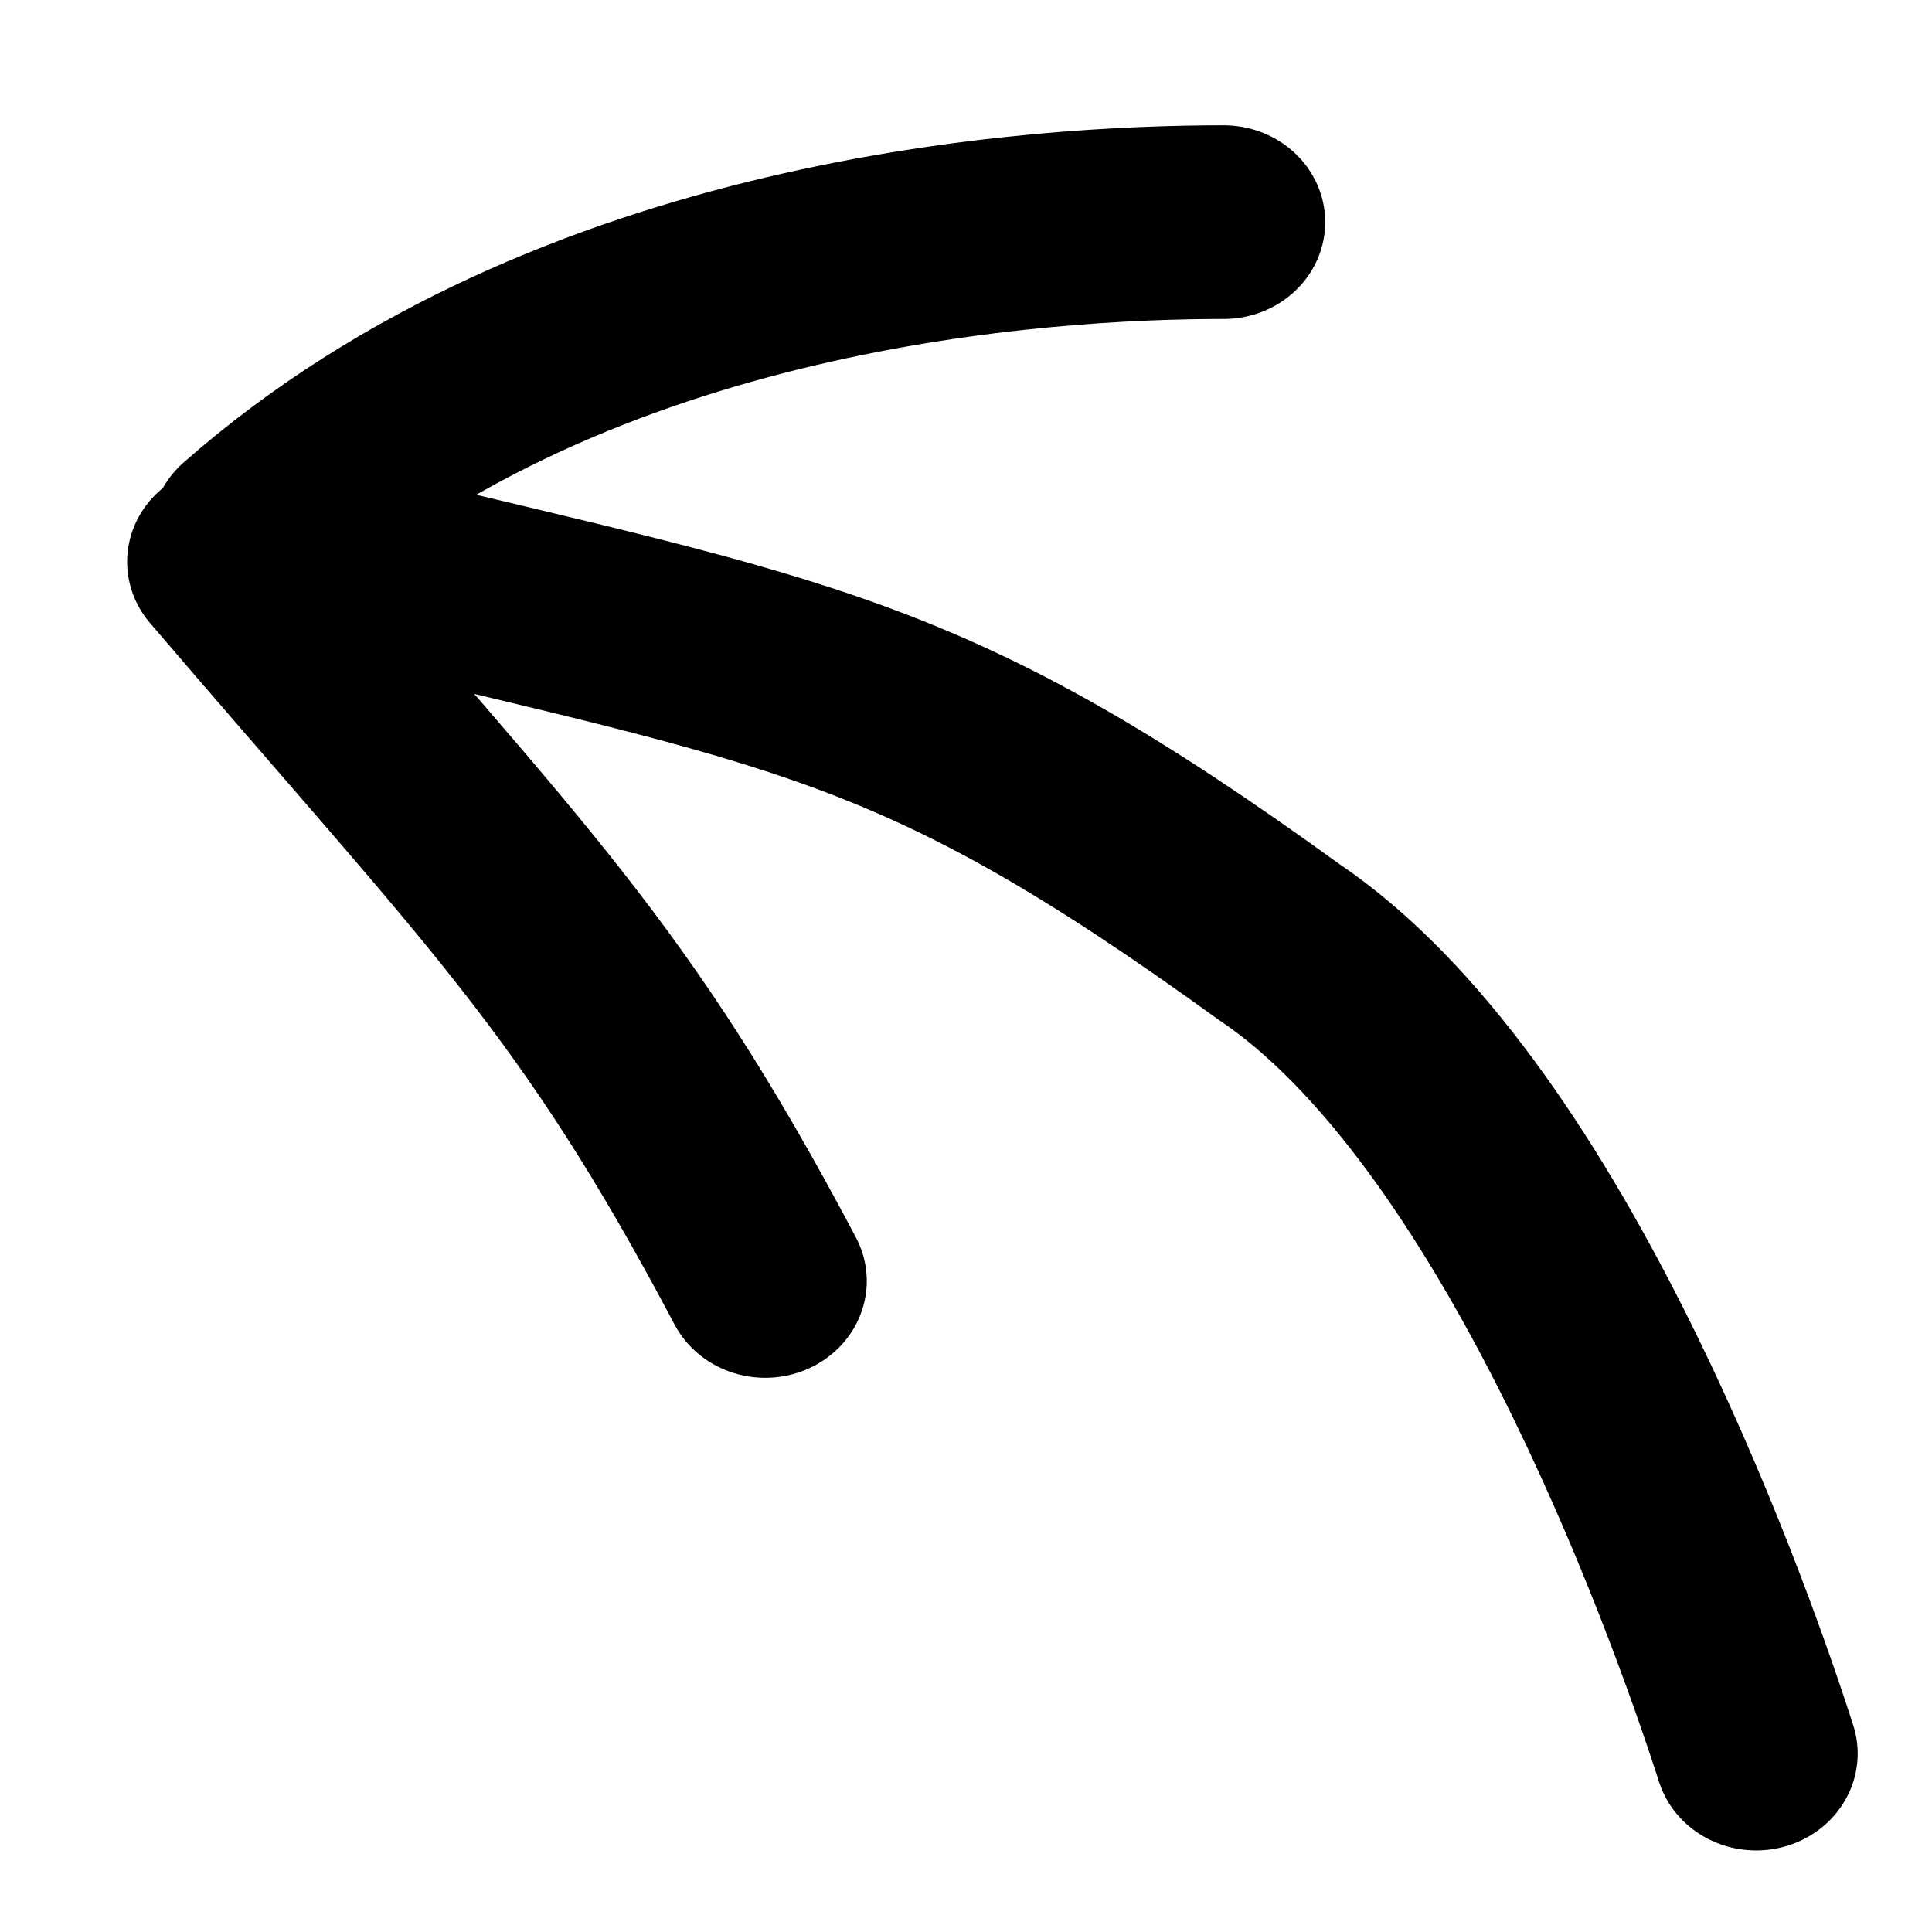
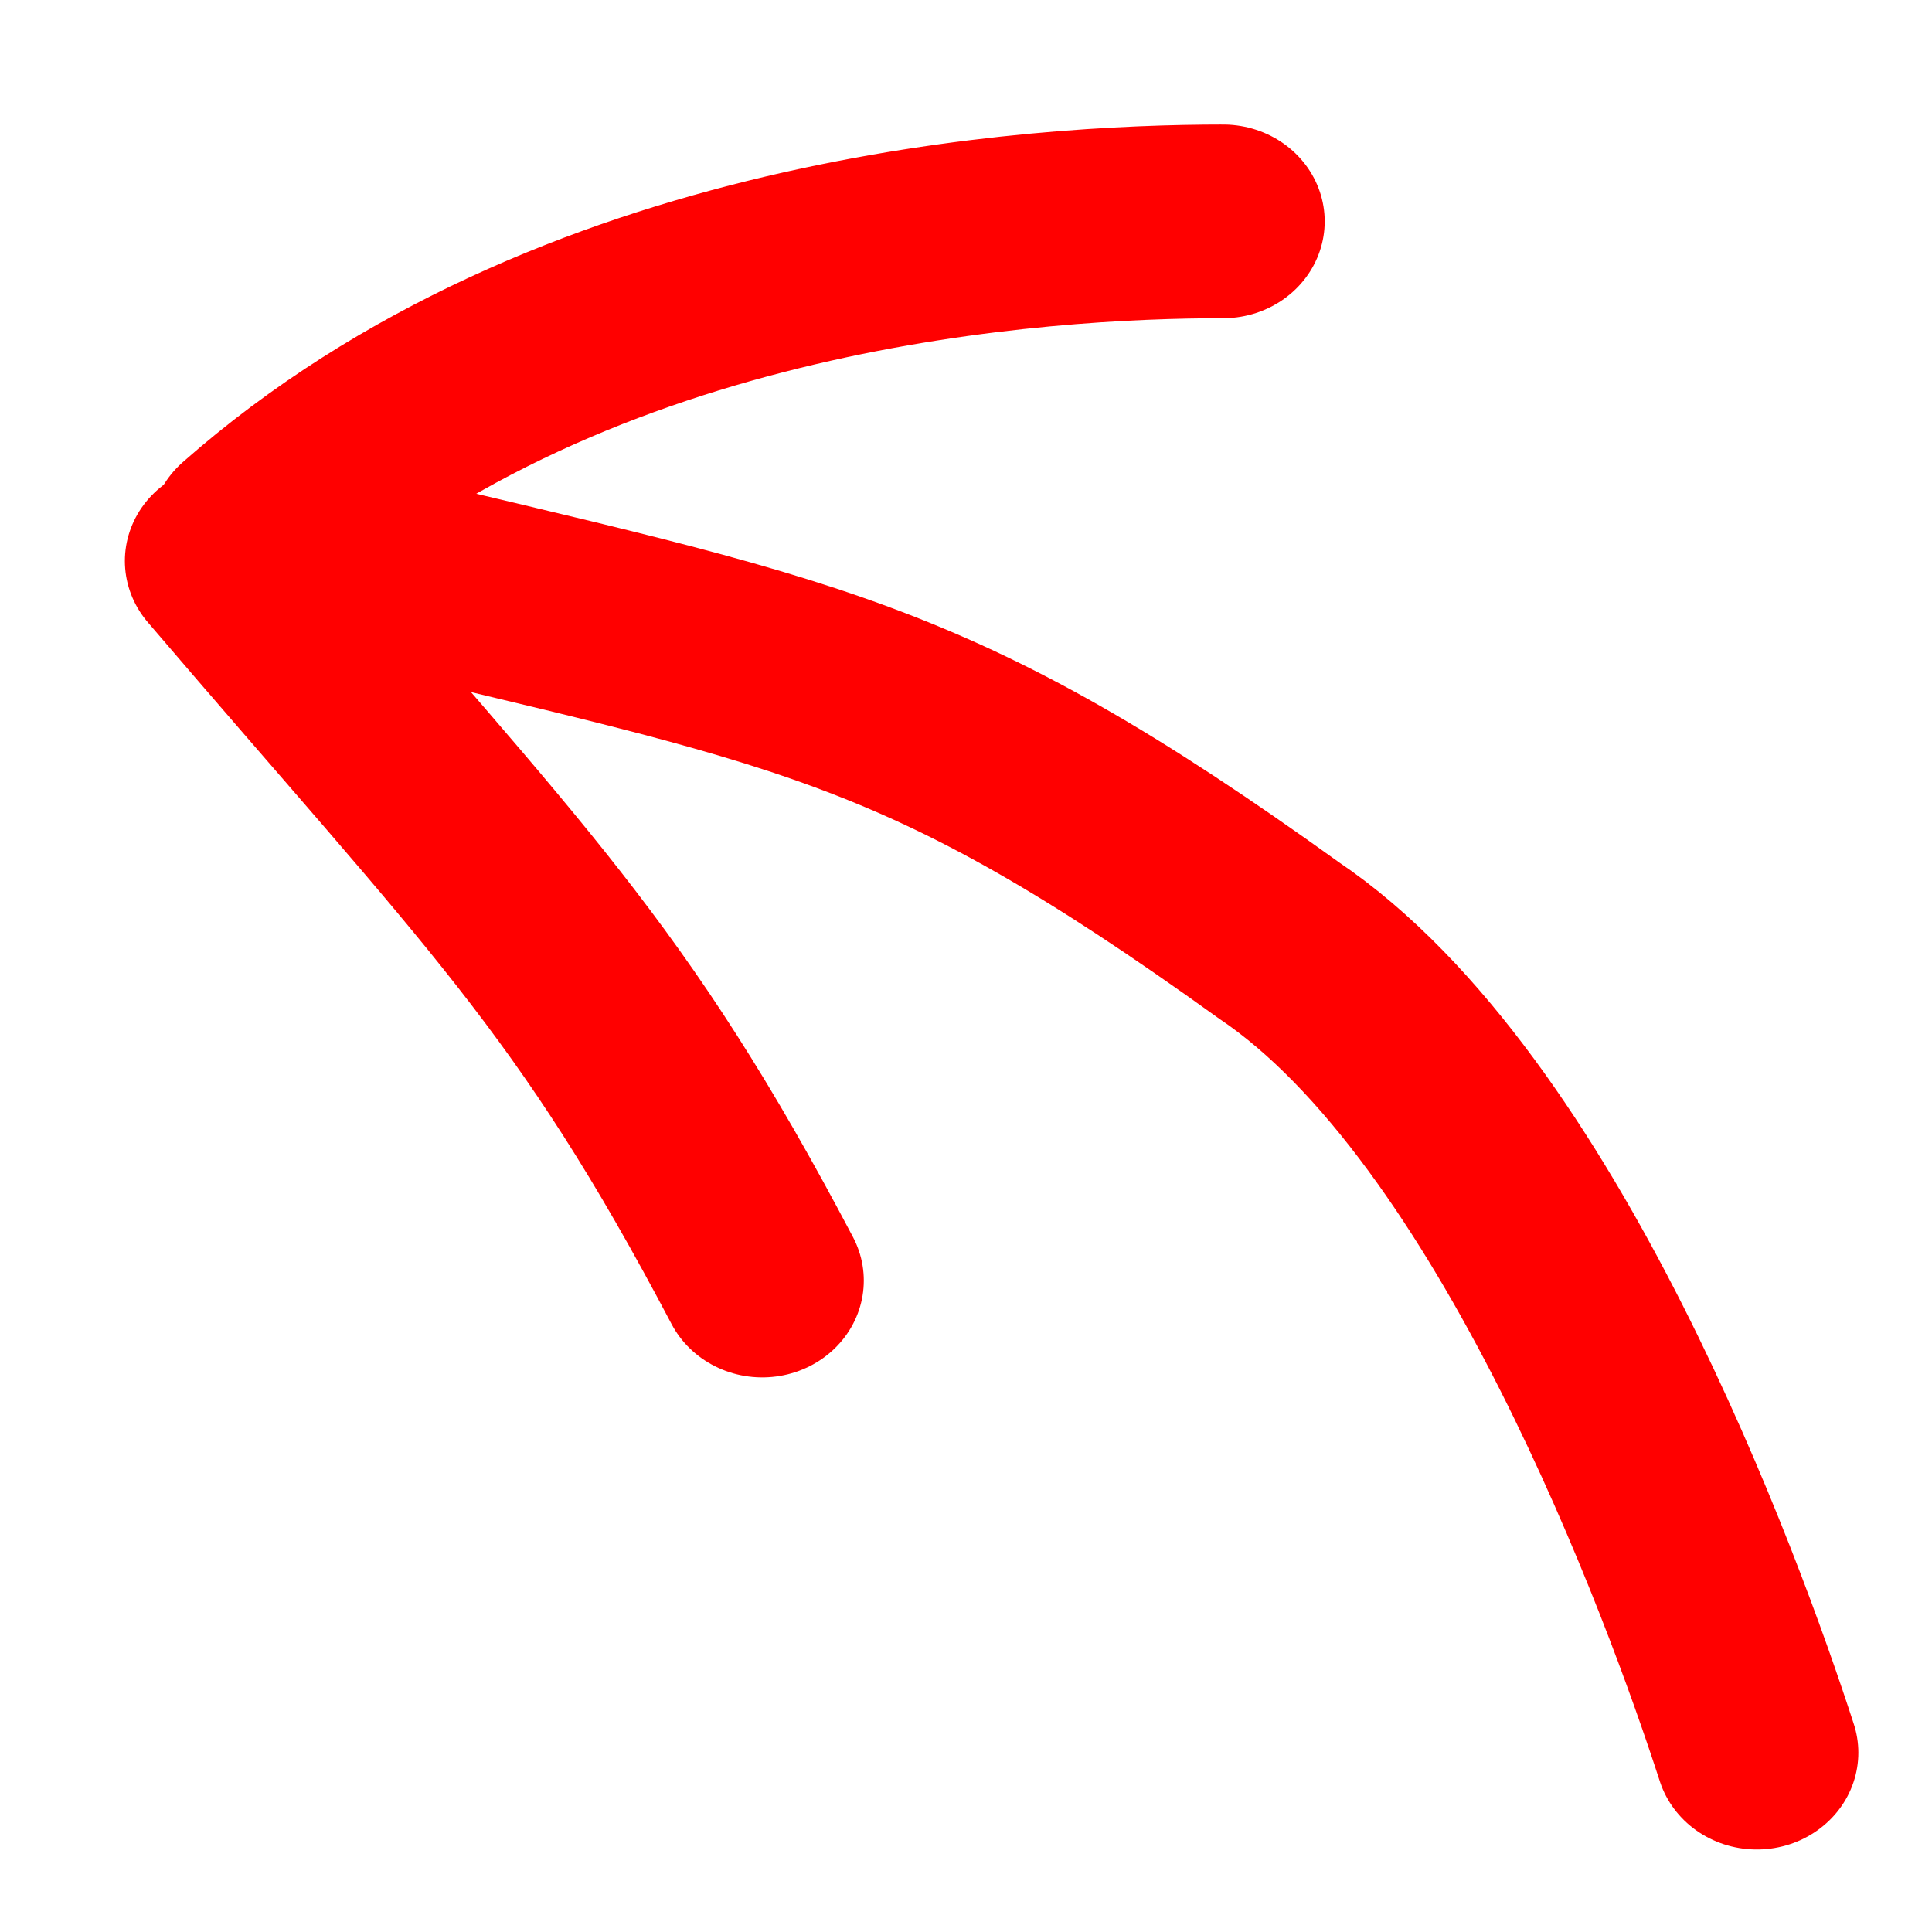
- <svg xmlns="http://www.w3.org/2000/svg" width="7.68pt" height="7.68pt" viewBox="0 0 7.68 7.68">
-   <defs />
-   <path id="shape0" transform="matrix(0.4188134 0 0 0.4886295 -11.65494 -6.852201)" fill="none" stroke="#000000" stroke-width="1.09" stroke-linecap="round" stroke-linejoin="miter" stroke-miterlimit="1.92" d="M0.233 0C-0.15 0 0.012 11.186 0.202 12.611" />
-   <path id="shape1" transform="matrix(0.4188134 0 0 0.4886295 -14.756 -4.510178)" fill="none" stroke="#000000" stroke-width="1.09" stroke-linecap="round" stroke-linejoin="miter" stroke-miterlimit="1.92" d="M0.962 1.241C-3.842 1.241 10.674 1.223 15.319 0" />
-   <path id="shape2" transform="matrix(0.3920438 0.02613725 -0.02744112 0.3601296 -5.665537 -7.2)" fill="none" stroke="#000000" stroke-width="1.09" stroke-linecap="round" stroke-linejoin="miter" stroke-miterlimit="1.92" d="M9.608 0C5.701 4.734 3.813 8.256 0 12.372" />
-   <path id="shape3" transform="matrix(0.4321496 0.02881107 -0.03022658 0.3966851 -4.427581 -6.22211)" fill="none" stroke="#000000" stroke-width="1.09" stroke-linecap="round" stroke-linejoin="miter" stroke-miterlimit="1.92" d="M8.589 0C5.309 4.351 3.498 6.696 0 10.909" />
-   <path id="shape4" transform="matrix(0.4528929 0.03019401 -0.02945861 0.3866066 -6.888169 -2.516527)" fill="none" stroke="#000000" stroke-width="1.09" stroke-linecap="round" stroke-linejoin="miter" stroke-miterlimit="1.92" d="M1.537 0.008C1.537 -0.212 0.251 4.203 0 5.184" />
-   <path id="shape5" transform="matrix(0.4321496 0.02881107 -0.03022658 0.3966851 -6.778276 -1.828187)" fill="none" stroke="#000000" stroke-width="1.09" stroke-linecap="round" stroke-linejoin="miter" stroke-miterlimit="1.92" d="M4.28 0C3.535 1.614 1.176 2.333 0 3.509" />
-   <path id="shape6" transform="matrix(0.3920438 0.02613725 -0.02744112 0.3601296 -6.128398 -2.279478)" fill="none" stroke="#000000" stroke-width="1.09" stroke-linecap="round" stroke-linejoin="miter" stroke-miterlimit="1.92" d="M0 0C0.124 0.062 4.136 3.273 2.364 2.036" />
-   <path id="shape7" transform="matrix(0.4528929 0.03019401 -0.02945861 0.3866066 -6.659707 -1.462904)" fill="none" stroke="#000000" stroke-width="1.09" stroke-linecap="round" stroke-linejoin="miter" stroke-miterlimit="1.92" d="M1.327 1.159C-0.682 -0.793 2.278 2.347 0 0" />
-   <path id="shape8" transform="matrix(0.3920438 0.02613725 -0.02744112 0.3601296 -1.702582 -7.048744)" fill="none" stroke="#000000" stroke-width="1.09" stroke-linecap="round" stroke-linejoin="miter" stroke-miterlimit="1.92" d="M0 0C1.474 1.069 1.823 1.109 3.042 2.05" />
-   <path id="shape9" transform="matrix(0.3920438 0.02613725 -0.02744112 0.3601296 -2.230614 -6.445022)" fill="none" stroke="#000000" stroke-width="1.09" stroke-linecap="round" stroke-linejoin="miter" stroke-miterlimit="1.92" d="M0.146 0.045C-0.619 -0.338 1.835 1.855 2.673 2.023" />
-   <path id="shape10" transform="matrix(0.6390445 0 0 0.6470252 1.660411 -6.948978)" fill="none" stroke="#000000" stroke-width="0.96" stroke-linecap="round" stroke-linejoin="miter" stroke-miterlimit="1.92" d="M0 8.31C0.345 9.536 5.162 10.485 7.029 7.446C11.168 0.443 0.32 -3.035 0.32 3.382" />
-   <path id="shape11" transform="matrix(0.6390445 0 0 0.6470252 0.8833333 -6.237912)" fill="none" stroke="#000000" stroke-width="0.96" stroke-linecap="round" stroke-linejoin="miter" stroke-miterlimit="1.92" d="M0 0C0.301 1.604 0.865 4.371 1.493 3.307" />
-   <path id="shape12" transform="matrix(0.6390445 0 0 0.6470252 1.946703 -5.188869)" fill="none" stroke="#000000" stroke-width="0.96" stroke-linecap="round" stroke-linejoin="miter" stroke-miterlimit="1.92" d="M2.485 0C1.643 0.565 0.61 1.425 0 1.973" />
-   <path id="shape13" transform="matrix(0.8135 0 0 0.9895566 8.704919 -3.90369)" fill="none" stroke="#000000" stroke-width="0.72" stroke-linecap="round" stroke-linejoin="miter" stroke-miterlimit="1.92" d="M0 0.355C3.057 0.236 2.84 0.289 7.074 0" />
-   <path id="shape14" transform="matrix(0.8135 0 0 0.9895566 8.473 -6.909)" fill="none" stroke="#000000" stroke-width="0.72" stroke-linecap="round" stroke-linejoin="miter" stroke-miterlimit="1.92" d="M0 3.456C1.585 1.45 2.263 1.04 3.728 0" />
-   <path id="shape15" transform="matrix(0.8135 0 0 0.9895566 8.609668 -3.44951)" fill="none" stroke="#000000" stroke-width="0.72" stroke-linecap="round" stroke-linejoin="miter" stroke-miterlimit="1.92" d="M0 0C1.256 1.008 1.625 1.565 3.744 2.728" />
-   <path id="shape16" transform="matrix(1.144039 0 0 1.107763 18.91381 -6.846667)" fill="none" stroke="#000000" stroke-width="0.61" stroke-linecap="round" stroke-linejoin="miter" stroke-miterlimit="1.92" d="M0 0C0.773 0.853 1.819 1.744 2.741 2.709" />
-   <path id="shape17" transform="matrix(1.144039 0 0 1.107763 18.64534 -3.933989)" fill="none" stroke="#000000" stroke-width="0.61" stroke-linecap="round" stroke-linejoin="miter" stroke-miterlimit="1.92" d="M2.939 0C1.755 1.134 1.105 2.172 0 2.901" />
-   <path id="shape18" transform="matrix(1.144039 0 0 1.107763 16.24133 -3.951992)" fill="none" stroke="#000000" stroke-width="0.61" stroke-linecap="round" stroke-linejoin="miter" stroke-miterlimit="1.92" d="M4.8 0.022C2.443 -0.083 2.076 0.233 0 0.134" />
-   <path id="shape19" transform="matrix(1.232525 0 0 1.292566 24.50577 -7.005)" fill="none" stroke="#000000" stroke-width="0.61" stroke-linecap="round" stroke-linejoin="miter" stroke-miterlimit="1.92" d="M0 4.816C1.021 3.561 3.357 0.976 4.32 0" />
-   <path id="shape20" transform="matrix(1.232525 0 0 1.292566 23.855 -6.829211)" fill="none" stroke="#000000" stroke-width="0.61" stroke-linecap="round" stroke-linejoin="miter" stroke-miterlimit="1.92" d="M4.864 4.424C3.874 3.174 1.944 0.896 0 0" />
-   <path id="shape21" transform="matrix(1.232525 0 0 1.292566 29.82042 -7.005)" fill="none" stroke="#000000" stroke-width="0.61" stroke-linecap="round" stroke-linejoin="miter" stroke-miterlimit="1.92" d="M0 0" />
-   <path id="shape22" transform="matrix(1.290343 0 0 1.172247 31.79841 -5.148877)" fill="none" stroke="#000000" stroke-width="0.61" stroke-linecap="round" stroke-linejoin="miter" stroke-miterlimit="1.92" d="M0 0C2.819 0.451 3.8 1.203 4.419 3.701" />
-   <path id="shape23" transform="matrix(1.372312 0.2695581 -0.290567 1.220885 32.14902 -7.440938)" fill="none" stroke="#000000" stroke-width="0.61" stroke-linecap="round" stroke-linejoin="miter" stroke-miterlimit="1.92" d="M0 1.584C1.236 0.629 0.598 0.747 2.311 0" />
-   <path id="shape24" transform="matrix(1.372312 0.2695581 -0.290567 1.220885 31.57193 -4.98651)" fill="none" stroke="#000000" stroke-width="0.61" stroke-linecap="round" stroke-linejoin="miter" stroke-miterlimit="1.92" d="M0 0C0.681 1.019 0.857 0.693 1.963 1.744" />
-   <path id="shape25" transform="matrix(0.7547838 0 0 0.893605 40.2913 -4.224336)" fill="none" stroke="#000000" stroke-width="0.61" stroke-linecap="round" stroke-linejoin="miter" stroke-miterlimit="1.92" d="M0 2.264C3.229 2.167 9.538 2.827 6.288 0" />
-   <path id="shape26" transform="matrix(0.7547838 0 0 0.893605 40.24495 -6.660004)" fill="none" stroke="#000000" stroke-width="0.61" stroke-linecap="round" stroke-linejoin="miter" stroke-miterlimit="1.92" d="M0.061 2.142C-0.419 1.113 2.025 -1.414 3.733 1.038" />
-   <path id="shape27" transform="matrix(0.7547838 0 0 0.893605 43.28025 -5.861046)" fill="none" stroke="#000000" stroke-width="0.61" stroke-linecap="round" stroke-linejoin="miter" stroke-miterlimit="1.92" d="M0 0.216C1.368 -0.545 2.426 0.897 2.208 1.592" />
-   <path id="shape28" transform="matrix(0.7547838 0 0 0.893605 38.88249 -4.733992)" fill="none" stroke="#000000" stroke-width="0.61" stroke-linecap="round" stroke-linejoin="miter" stroke-miterlimit="1.92" d="M1.563 0.01C-0.334 -0.208 -0.774 3.096 1.771 2.826" />
-   <path id="shape29" transform="matrix(0.7547838 0 0 0.893605 40.02562 -6.569155)" fill="none" stroke="#000000" stroke-width="0.61" stroke-linecap="round" stroke-linejoin="miter" stroke-miterlimit="1.92" d="M7.368 0C5.383 1.529 1.634 4.557 0 6.512" />
-   <path id="shape30" transform="matrix(0.4969282 0 0 0.5187606 8.805 2.153965)" fill="none" stroke="#000000" stroke-width="1.44" stroke-linecap="round" stroke-linejoin="bevel" d="M0 9.579C0.903 5.194 5.327 0.292 11.285 0" />
-   <path id="shape31" transform="matrix(0.4969282 0 0 0.5187606 11.05754 0.9310001)" fill="none" stroke="#000000" stroke-width="1.44" stroke-linecap="round" stroke-linejoin="bevel" d="M0.971 0.107C-2.699 -0.112 5.113 -0.213 6.582 2.069" />
-   <path id="shape32" transform="matrix(0.4969282 0 0 0.5187606 12.46637 2.153965)" fill="none" stroke="#000000" stroke-width="1.44" stroke-linecap="round" stroke-linejoin="bevel" d="M0 5.323C1.669 2.256 2.829 1.982 3.907 0" />
-   <path id="shape33" transform="matrix(0.5605613 0 0 0.5346604 1.34848 2.233196)" fill="none" stroke="#000000" stroke-width="1.44" stroke-linecap="round" stroke-linejoin="bevel" d="M0 0C3.328 0.844 4.144 0.915 6.66 2.823C8.431 4.07 9.672 7.634 10.048 8.861" />
-   <path id="shape34" transform="matrix(0.5605613 0 0 0.5346604 1.003174 0.883)" fill="none" stroke="#000000" stroke-width="1.44" stroke-linecap="round" stroke-linejoin="bevel" d="M0 2.317C2.288 0.202 5.601 0 6.888 0" />
-   <path id="shape35" transform="matrix(0.5605613 0 0 0.5346604 0.909 2.233196)" fill="none" stroke="#000000" stroke-width="1.44" stroke-linecap="round" stroke-linejoin="bevel" d="M0 0C1.977 2.425 2.661 3.079 3.805 5.347" />
-   <path id="shape36" transform="matrix(0.4100556 0 0 0.4751218 -6.219523 1.925025)" fill="none" stroke="#000000" stroke-width="1.44" stroke-linecap="round" stroke-linejoin="bevel" d="M0 0.108C3.219 0.076 9.474 0.054 11.892 0" />
-   <path id="shape37" transform="matrix(0.4100556 0 0 0.4751218 -1.816832 0.6843201)" fill="none" stroke="#000000" stroke-width="1.44" stroke-linecap="round" stroke-linejoin="bevel" d="M1.411 2.591C1.363 2.351 0.146 0 0 0" />
-   <path id="shape38" transform="matrix(0.4100556 0 0 0.4751218 -5.599518 0.5895065)" fill="none" stroke="#000000" stroke-width="1.44" stroke-linecap="round" stroke-linejoin="bevel" d="M8.612 0.265C5.728 -0.049 2.457 -0.127 0 0.269" />
-   <path id="shape39" transform="matrix(0.4100556 0 0 0.4751218 -6.396667 0.8055667)" fill="none" stroke="#000000" stroke-width="1.44" stroke-linecap="round" stroke-linejoin="bevel" d="M1.647 0C1.071 0.635 0.67 1.093 0 2.124" />
-   <path id="shape40" transform="matrix(0.4100556 0 0 0.4751218 -5.66467 2.177789)" fill="none" stroke="#000000" stroke-width="1.44" stroke-linecap="round" stroke-linejoin="bevel" d="M0.011 0C-0.108 0.386 0.778 7.537 1.139 9.688" />
-   <path id="shape41" transform="matrix(0.4100556 0 0 0.4751218 -2.200977 2.339331)" fill="none" stroke="#000000" stroke-width="1.44" stroke-linecap="round" stroke-linejoin="bevel" d="M1.064 0C0.628 1.859 0.448 7.417 0 9.296" />
-   <path id="shape42" transform="matrix(0.4100556 0 0 0.4751218 -5.086129 6.849146)" fill="none" stroke="#000000" stroke-width="1.44" stroke-linecap="round" stroke-linejoin="bevel" d="M0 0.108C0.987 0.108 4.975 -0.043 6.048 0.012" />
-   <path id="shape43" transform="matrix(0.4100556 0 0 0.4751218 -4.380851 3.331385)" fill="none" stroke="#000000" stroke-width="1.44" stroke-linecap="round" stroke-linejoin="bevel" d="M4.36052e-05 0C-0.005 0.898 0.468 4.503 0.468 6.552" />
-   <path id="shape44" transform="matrix(0.4100556 0 0 0.4751218 -3.122782 3.357992)" fill="none" stroke="#000000" stroke-width="1.44" stroke-linecap="round" stroke-linejoin="bevel" d="M0.364 0C0.284 1.508 0.038 5.642 0 6.96" />
+ <svg xmlns="http://www.w3.org/2000/svg" width="10.24" height="10.24" viewBox="0 0 7.68 7.68">
+   <g stroke="red">
+     <path transform="matrix(.41881 0 0 .48863 -11.65 -6.85)" fill="none" stroke-width="1.09" stroke-linecap="round" stroke-miterlimit="1.92" d="M.23 0C-.15 0 .01 11.19.2 12.61" />
+     <path transform="matrix(.41881 0 0 .48863 -14.76 -4.51)" fill="none" stroke-width="1.09" stroke-linecap="round" stroke-miterlimit="1.92" d="M.96 1.24c-4.8 0 9.71-.02 14.36-1.24" />
+     <path transform="matrix(.39204 .02614 -.02744 .36013 -5.67 -7.2)" fill="none" stroke-width="1.09" stroke-linecap="round" stroke-miterlimit="1.92" d="M9.6 0C5.7 4.73 3.82 8.26 0 12.37" />
+     <path transform="matrix(.43215 .02881 -.03023 .39669 -4.43 -6.22)" fill="none" stroke-width="1.09" stroke-linecap="round" stroke-miterlimit="1.92" d="M8.59 0C5.3 4.35 3.49 6.7 0 10.9" />
+     <path transform="matrix(.4529 .0302 -.02946 .3866 -6.89 -2.52)" fill="none" stroke-width="1.09" stroke-linecap="round" stroke-miterlimit="1.92" d="M1.54 0C1.54-.2.25 4.2 0 5.19" />
+     <path transform="matrix(.43215 .02881 -.03023 .39669 -6.78 -1.83)" fill="none" stroke-width="1.09" stroke-linecap="round" stroke-miterlimit="1.92" d="M4.28 0C3.53 1.61 1.18 2.33 0 3.5" />
+     <path transform="matrix(.39204 .02614 -.02744 .36013 -6.13 -2.28)" fill="none" stroke-width="1.09" stroke-linecap="round" stroke-miterlimit="1.92" d="M0 0c.12.06 4.14 3.27 2.36 2.04" />
+     <path transform="matrix(.4529 .0302 -.02946 .3866 -6.66 -1.46)" fill="none" stroke-width="1.09" stroke-linecap="round" stroke-miterlimit="1.92" d="M1.33 1.16C-.68-.8 2.28 2.35 0 0" />
+     <path transform="matrix(.39204 .02614 -.02744 .36013 -1.7 -7.05)" fill="none" stroke-width="1.09" stroke-linecap="round" stroke-miterlimit="1.92" d="M0 0c1.47 1.07 1.82 1.1 3.04 2.05" />
+     <path transform="matrix(.39204 .02614 -.02744 .36013 -2.23 -6.45)" fill="none" stroke-width="1.09" stroke-linecap="round" stroke-miterlimit="1.92" d="M.15.04c-.77-.38 1.68 1.81 2.52 1.98" />
+     <path transform="matrix(.63904 0 0 .64703 1.66 -6.95)" fill="none" stroke-width=".96" stroke-linecap="round" stroke-miterlimit="1.92" d="M0 8.31c.35 1.23 5.16 2.18 7.03-.86C11.17.45.32-3.04.32 3.38" />
+     <path transform="matrix(.63904 0 0 .64703 .88 -6.24)" fill="none" stroke-width=".96" stroke-linecap="round" stroke-miterlimit="1.92" d="M0 0c.3 1.6.86 4.37 1.5 3.3" />
+     <path transform="matrix(.63904 0 0 .64703 1.95 -5.19)" fill="none" stroke-width=".96" stroke-linecap="round" stroke-miterlimit="1.92" d="M2.49 0C1.64.57.6 1.42 0 1.97" />
+     <path transform="matrix(.8135 0 0 .98956 8.7 -3.9)" fill="none" stroke-width=".72" stroke-linecap="round" stroke-miterlimit="1.92" d="M0 .35C3.06.24 2.84.3 7.07 0" />
+     <path transform="matrix(.8135 0 0 .98956 8.47 -6.9)" fill="none" stroke-width=".72" stroke-linecap="round" stroke-miterlimit="1.92" d="M0 3.46C1.58 1.45 2.26 1.04 3.73 0" />
+     <path transform="matrix(.8135 0 0 .98956 8.61 -3.45)" fill="none" stroke-width=".72" stroke-linecap="round" stroke-miterlimit="1.92" d="M0 0c1.26 1 1.63 1.56 3.74 2.73" />
+     <path transform="matrix(1.14404 0 0 1.10776 18.91 -6.85)" fill="none" stroke-width=".61" stroke-linecap="round" stroke-miterlimit="1.92" d="M0 0c.77.85 1.82 1.74 2.74 2.7" />
+     <path transform="matrix(1.14404 0 0 1.10776 18.65 -3.93)" fill="none" stroke-width=".61" stroke-linecap="round" stroke-miterlimit="1.92" d="M2.94 0C1.75 1.13 1.1 2.17 0 2.9" />
+     <path transform="matrix(1.14404 0 0 1.10776 16.24 -3.95)" fill="none" stroke-width=".61" stroke-linecap="round" stroke-miterlimit="1.92" d="M4.8.02C2.44-.08 2.08.23 0 .13" />
+     <path transform="matrix(1.23252 0 0 1.29257 24.5 -7)" fill="none" stroke-width=".61" stroke-linecap="round" stroke-miterlimit="1.92" d="M0 4.82A97.52 97.52 0 0 1 4.32 0" />
+     <path transform="matrix(1.23252 0 0 1.29257 23.85 -6.83)" fill="none" stroke-width=".61" stroke-linecap="round" stroke-miterlimit="1.92" d="M4.86 4.42C3.87 3.17 1.94.9 0 0" />
+     <path transform="matrix(1.29034 0 0 1.17225 31.8 -5.15)" fill="none" stroke-width=".61" stroke-linecap="round" stroke-miterlimit="1.92" d="M0 0c2.82.45 3.8 1.2 4.42 3.7" />
+     <path transform="matrix(1.37231 .26956 -.29057 1.22089 32.15 -7.44)" fill="none" stroke-width=".61" stroke-linecap="round" stroke-miterlimit="1.92" d="M0 1.58C1.24.63.6.75 2.31 0" />
+     <path transform="matrix(1.37231 .26956 -.29057 1.22089 31.57 -4.99)" fill="none" stroke-width=".61" stroke-linecap="round" stroke-miterlimit="1.92" d="M0 0c.68 1.02.86.7 1.96 1.74" />
+     <path transform="matrix(.75478 0 0 .8936 40.3 -4.22)" fill="none" stroke-width=".61" stroke-linecap="round" stroke-miterlimit="1.92" d="M0 2.26c3.23-.1 9.54.57 6.29-2.26" />
+     <path transform="matrix(.75478 0 0 .8936 40.24 -6.66)" fill="none" stroke-width=".61" stroke-linecap="round" stroke-miterlimit="1.92" d="M.06 2.14c-.48-1.03 1.96-3.55 3.67-1.1" />
+     <path transform="matrix(.75478 0 0 .8936 43.28 -5.86)" fill="none" stroke-width=".61" stroke-linecap="round" stroke-miterlimit="1.92" d="M0 .22C1.37-.54 2.43.9 2.2 1.59" />
+     <path transform="matrix(.75478 0 0 .8936 38.88 -4.73)" fill="none" stroke-width=".61" stroke-linecap="round" stroke-miterlimit="1.92" d="M1.56.01c-1.9-.22-2.33 3.09.21 2.82" />
+     <path transform="matrix(.75478 0 0 .8936 40.03 -6.57)" fill="none" stroke-width=".61" stroke-linecap="round" stroke-miterlimit="1.92" d="M7.37 0C5.38 1.53 1.63 4.56 0 6.51" />
+     <path transform="matrix(.49693 0 0 .51876 8.8 2.15)" fill="none" stroke-width="1.44" stroke-linecap="round" stroke-linejoin="bevel" d="M0 9.58C.9 5.19 5.33.29 11.29 0" />
+     <path transform="matrix(.49693 0 0 .51876 11.06 .93)" fill="none" stroke-width="1.44" stroke-linecap="round" stroke-linejoin="bevel" d="M.97.1C-2.7-.1 5.11-.2 6.58 2.08" />
+     <path transform="matrix(.49693 0 0 .51876 12.47 2.15)" fill="none" stroke-width="1.44" stroke-linecap="round" stroke-linejoin="bevel" d="M0 5.32C1.67 2.26 2.83 1.98 3.9 0" />
+     <path transform="matrix(.56056 0 0 .53466 1.35 2.23)" fill="none" stroke-width="1.44" stroke-linecap="round" stroke-linejoin="bevel" d="M0 0c3.33.84 4.14.92 6.66 2.82 1.77 1.25 3.01 4.81 3.39 6.04" />
+     <path transform="matrix(.56056 0 0 .53466 1 .88)" fill="none" stroke-width="1.44" stroke-linecap="round" stroke-linejoin="bevel" d="M0 2.32C2.29.2 5.6 0 6.89 0" />
+     <path transform="matrix(.56056 0 0 .53466 .9 2.23)" fill="none" stroke-width="1.44" stroke-linecap="round" stroke-linejoin="bevel" d="M0 0c1.98 2.43 2.66 3.08 3.8 5.35" />
+     <path transform="matrix(.41006 0 0 .47512 -6.22 1.93)" fill="none" stroke-width="1.44" stroke-linecap="round" stroke-linejoin="bevel" d="M0 .1C3.22.09 9.47.06 11.9 0" />
+     <path transform="matrix(.41006 0 0 .47512 -1.82 .68)" fill="none" stroke-width="1.44" stroke-linecap="round" stroke-linejoin="bevel" d="M1.41 2.6C1.36 2.34.15 0 0 0" />
+     <path transform="matrix(.41006 0 0 .47512 -5.6 .59)" fill="none" stroke-width="1.44" stroke-linecap="round" stroke-linejoin="bevel" d="M8.61.27C5.73-.05 2.46-.13 0 .27" />
+     <path transform="matrix(.41006 0 0 .47512 -6.4 .8)" fill="none" stroke-width="1.44" stroke-linecap="round" stroke-linejoin="bevel" d="M1.65 0C1.07.63.67 1.1 0 2.12" />
+     <path transform="matrix(.41006 0 0 .47512 -5.66 2.18)" fill="none" stroke-width="1.44" stroke-linecap="round" stroke-linejoin="bevel" d="M.01 0C-.1.39.78 7.54 1.14 9.69" />
+     <path transform="matrix(.41006 0 0 .47512 -2.2 2.34)" fill="none" stroke-width="1.44" stroke-linecap="round" stroke-linejoin="bevel" d="M1.06 0C.63 1.86.45 7.42 0 9.3" />
+     <path transform="matrix(.41006 0 0 .47512 -5.09 6.85)" fill="none" stroke-width="1.44" stroke-linecap="round" stroke-linejoin="bevel" d="M0 .1C.99.1 4.98-.03 6.05.02" />
+     <path transform="matrix(.41006 0 0 .47512 -4.38 3.33)" fill="none" stroke-width="1.44" stroke-linecap="round" stroke-linejoin="bevel" d="M0 0c0 .9.47 4.5.47 6.55" />
+     <path transform="matrix(.41006 0 0 .47512 -3.12 3.36)" fill="none" stroke-width="1.44" stroke-linecap="round" stroke-linejoin="bevel" d="M.36 0C.28 1.5.04 5.64 0 6.96" />
+   </g>
</svg>
